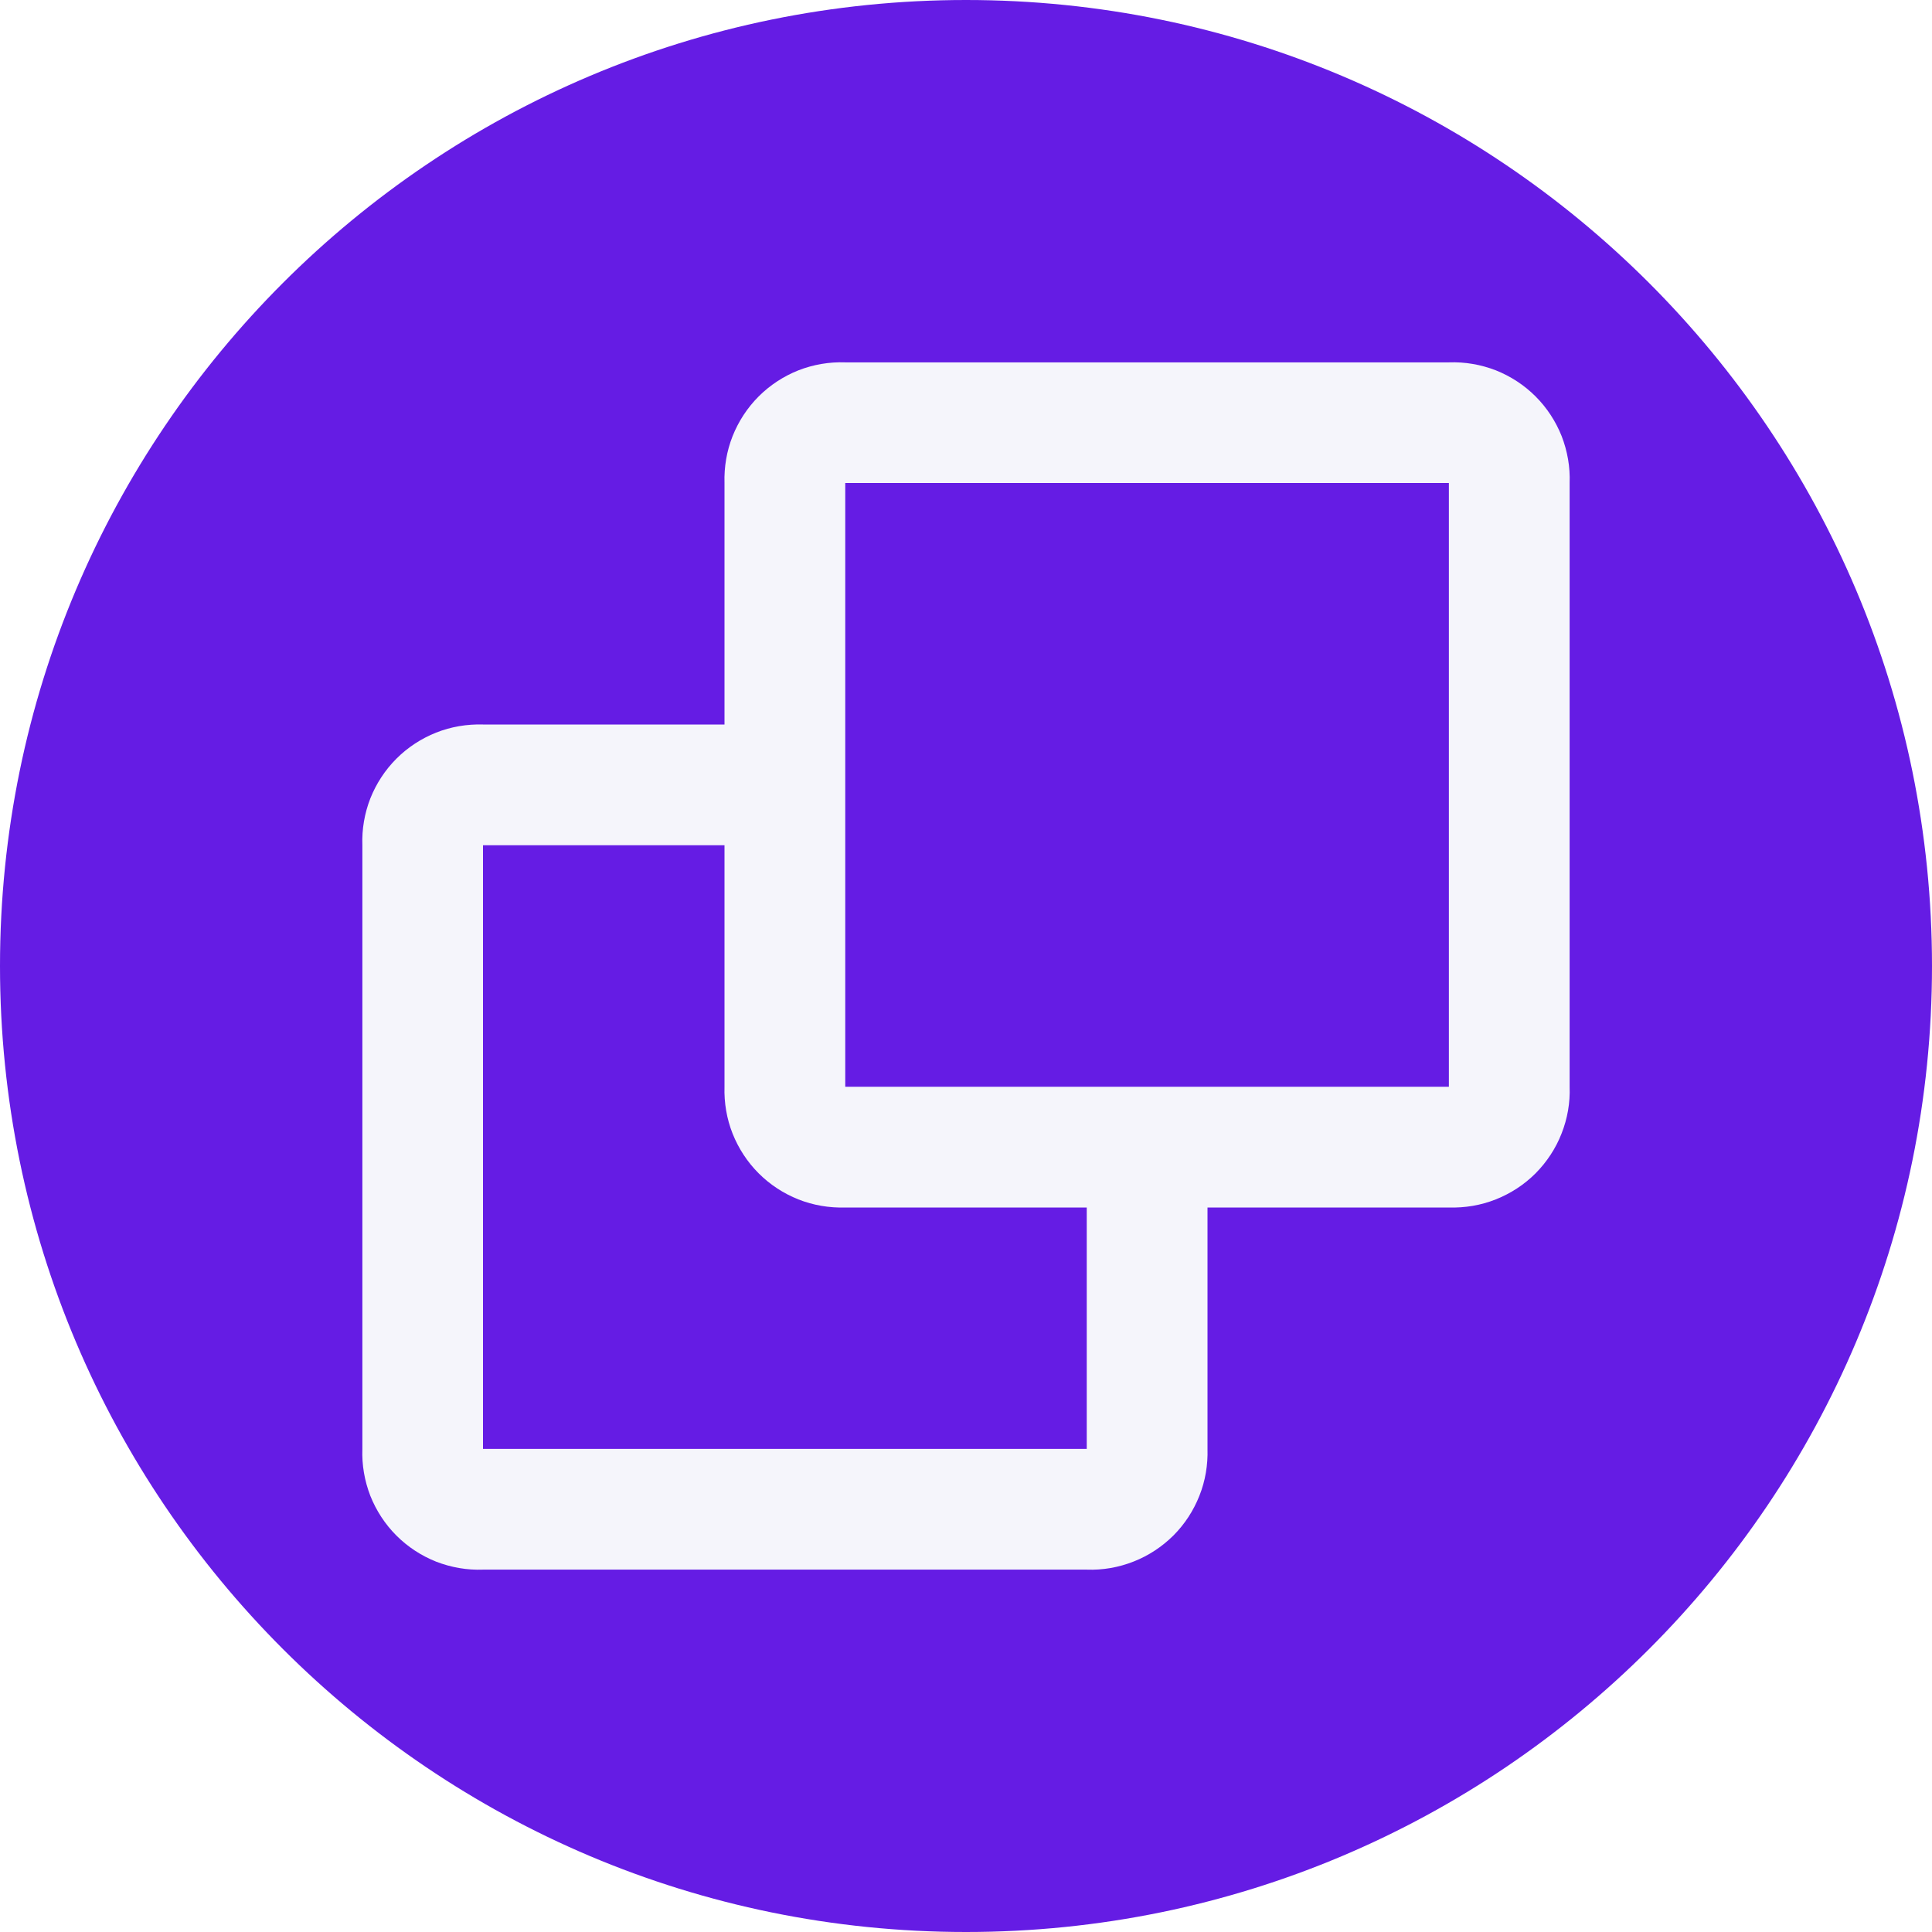
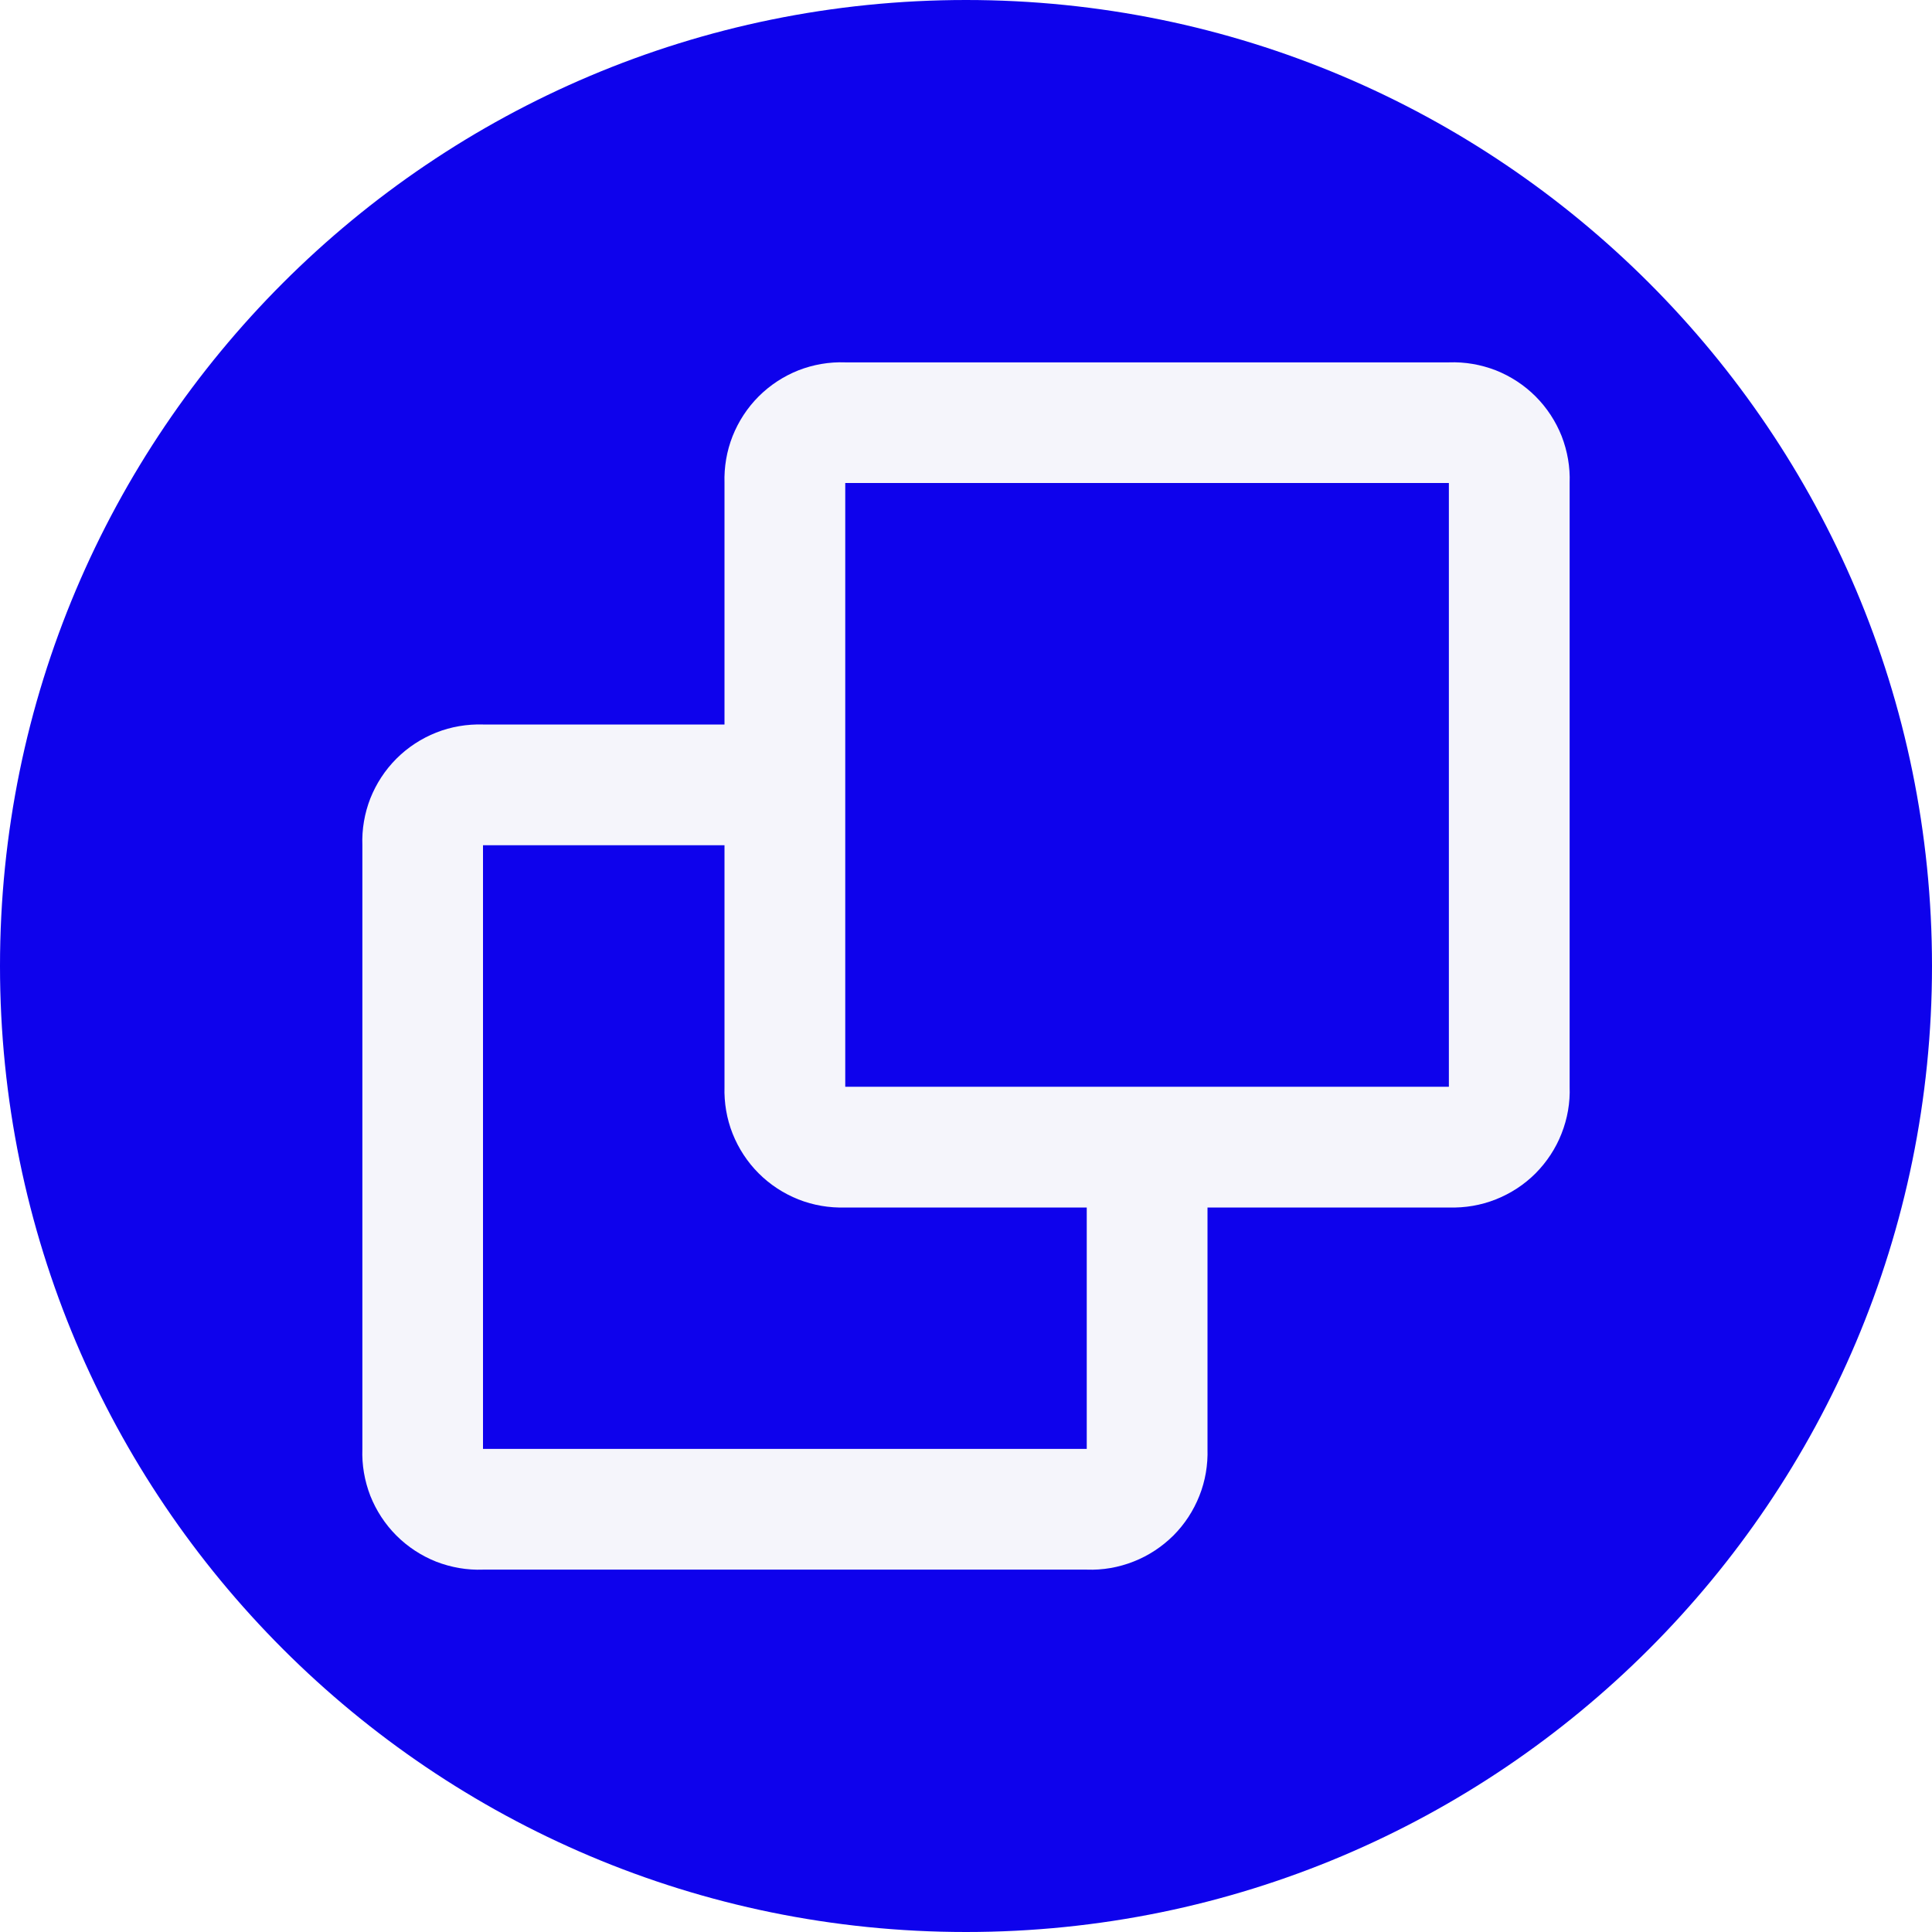
<svg xmlns="http://www.w3.org/2000/svg" width="16" height="16" viewBox="0 0 16 16" fill="none">
-   <circle cx="8" cy="8" r="8" fill="#651CE4" />
+   <circle cx="8" cy="8" r="8" fill="#0E02EC" />
  <path d="M9 12.999H4C3.868 13.004 3.736 12.981 3.612 12.933C3.489 12.884 3.377 12.811 3.283 12.717C3.189 12.623 3.116 12.511 3.067 12.388C3.019 12.264 2.996 12.132 3.001 11.999V7C2.996 6.868 3.019 6.735 3.067 6.612C3.116 6.489 3.189 6.377 3.283 6.283C3.377 6.189 3.489 6.116 3.612 6.067C3.736 6.018 3.868 5.996 4 6H6V4C5.996 3.868 6.018 3.736 6.067 3.612C6.116 3.489 6.189 3.377 6.283 3.283C6.377 3.189 6.489 3.116 6.612 3.067C6.735 3.019 6.868 2.996 7 3.001H11.999C12.132 2.996 12.264 3.019 12.388 3.067C12.511 3.116 12.623 3.189 12.717 3.283C12.811 3.377 12.884 3.489 12.933 3.612C12.981 3.736 13.004 3.868 12.999 4V9C13.004 9.132 12.981 9.264 12.932 9.388C12.884 9.511 12.81 9.623 12.717 9.717C12.623 9.811 12.511 9.884 12.387 9.933C12.264 9.982 12.132 10.004 11.999 10H10V11.999C10.004 12.132 9.982 12.264 9.933 12.387C9.884 12.511 9.811 12.623 9.717 12.717C9.623 12.81 9.511 12.884 9.388 12.932C9.264 12.981 9.132 13.004 9 12.999ZM4 7V11.999H9V10H7C6.868 10.004 6.736 9.982 6.612 9.933C6.489 9.884 6.377 9.811 6.283 9.717C6.189 9.623 6.116 9.511 6.067 9.388C6.018 9.264 5.996 9.132 6 9V7H4ZM7 4V9H11.999V4H7Z" fill="#F5F5FB" />
</svg>
